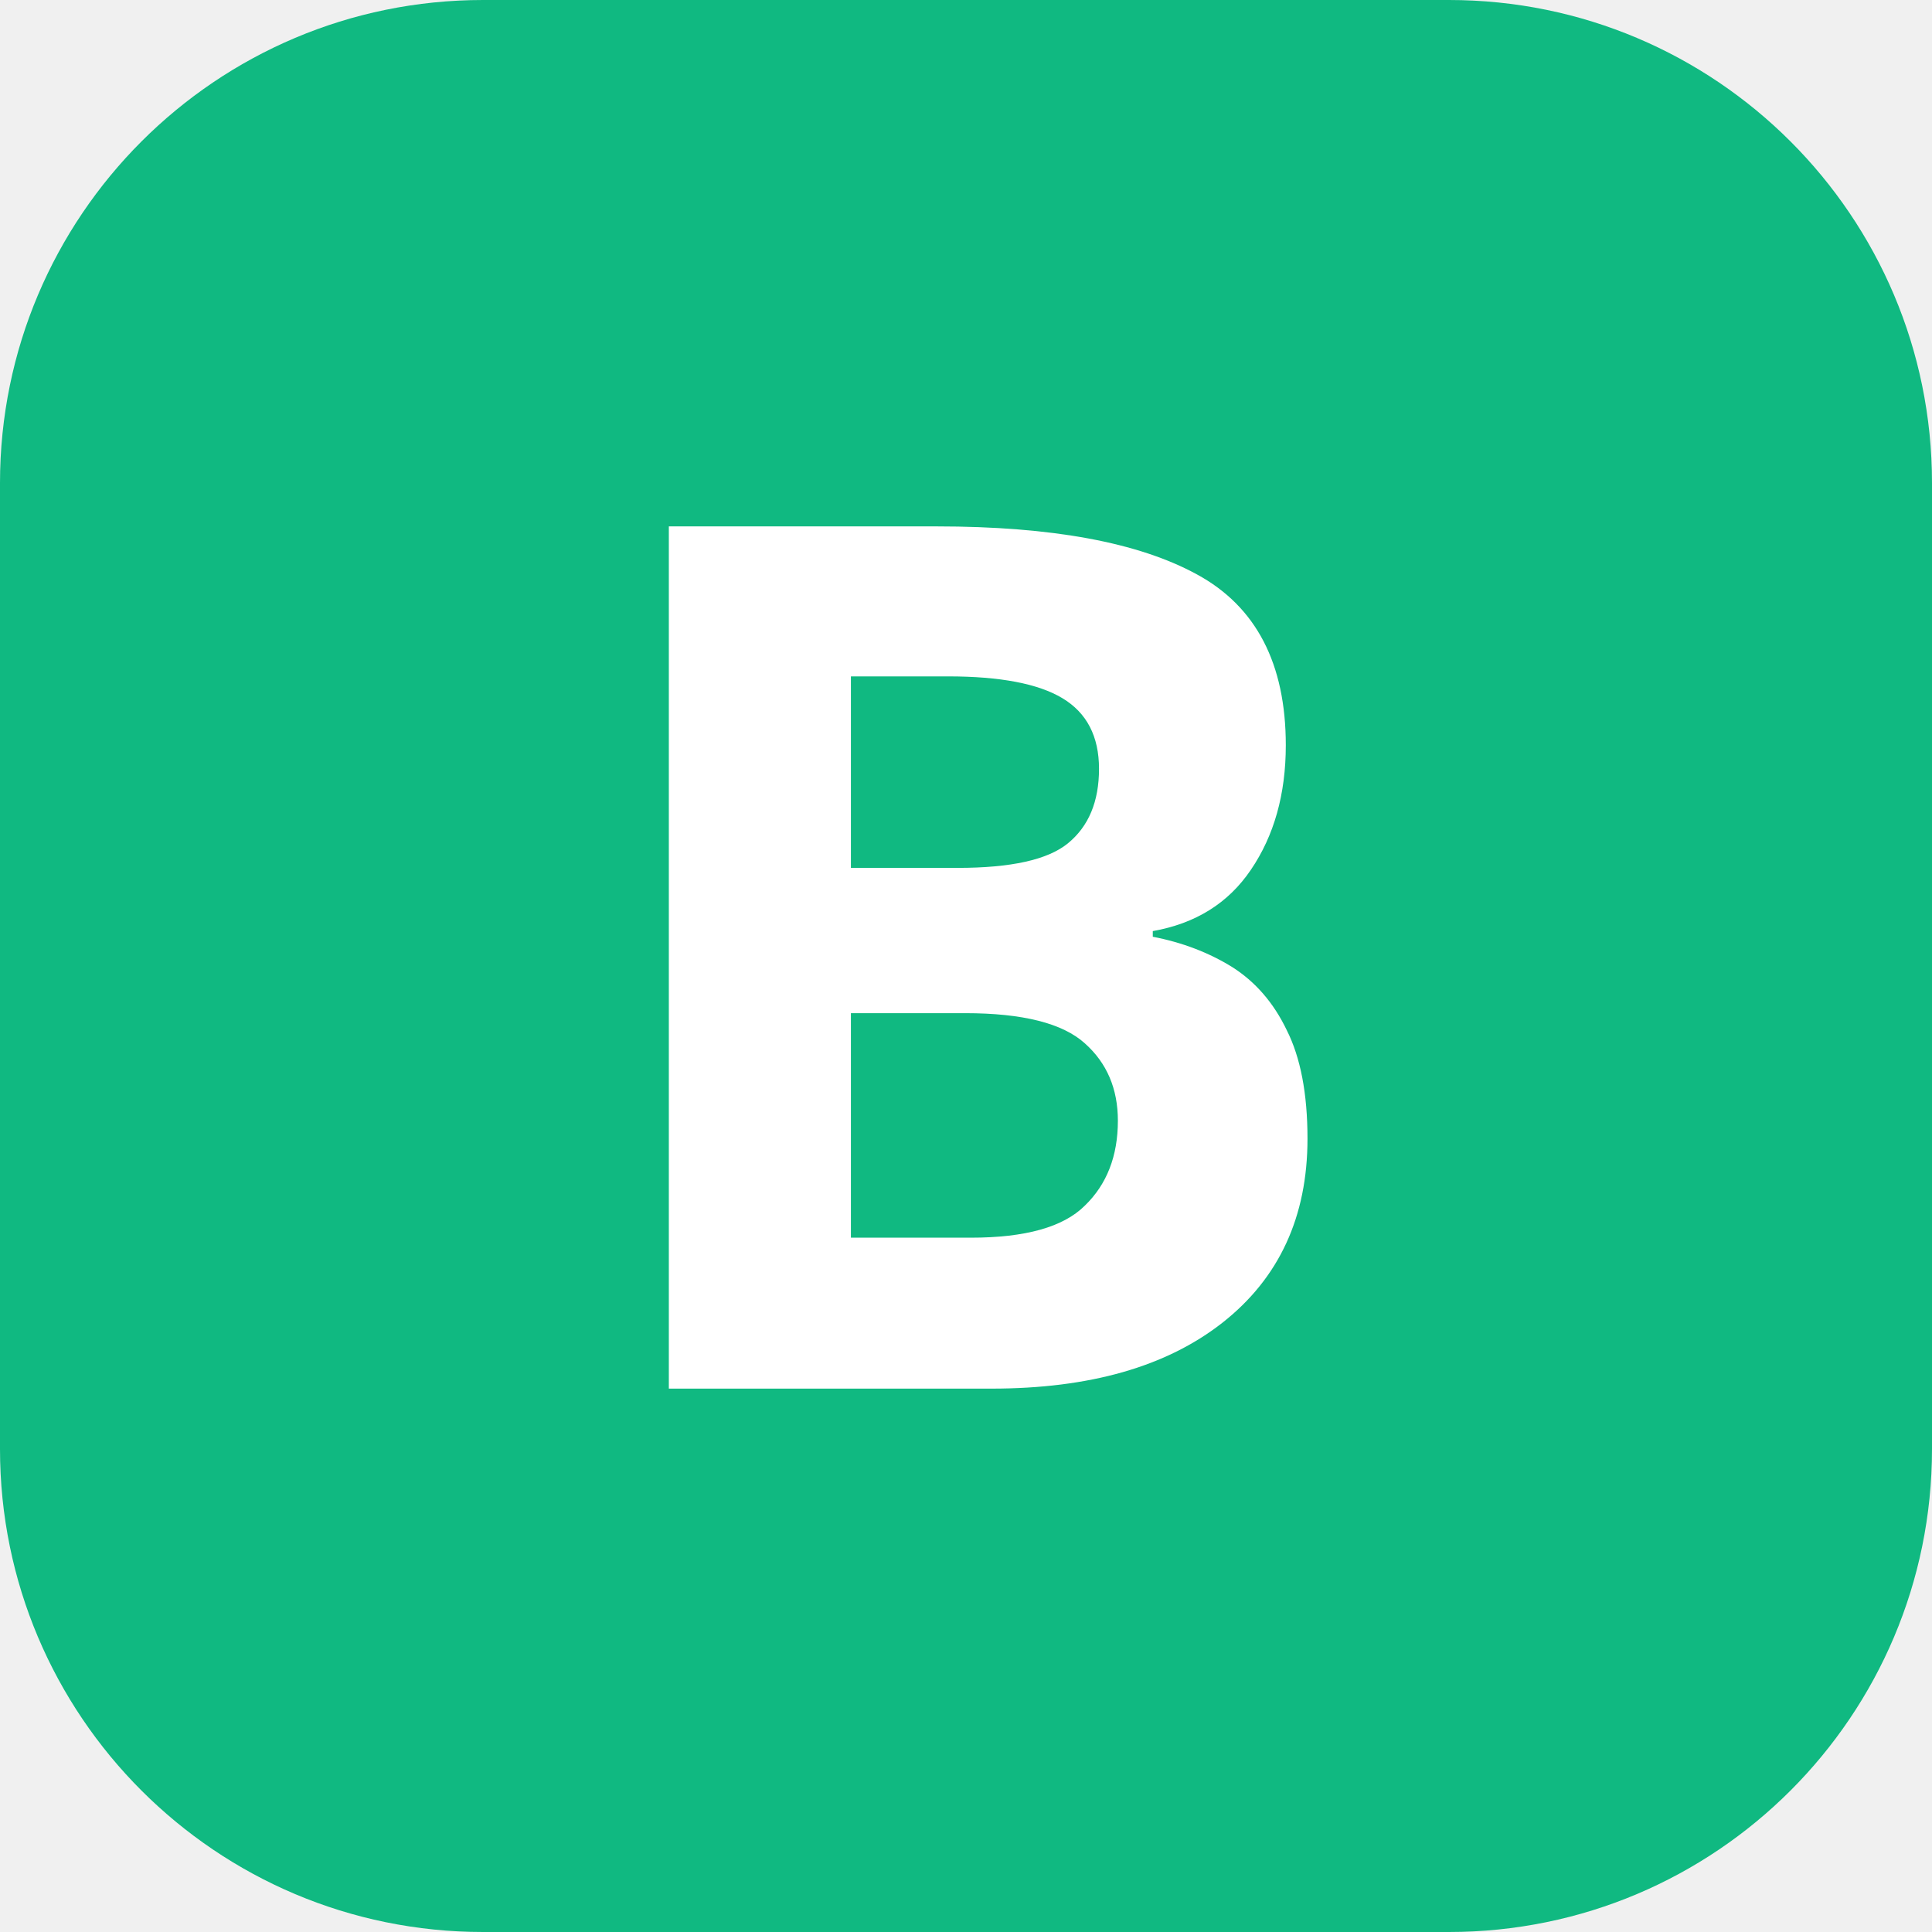
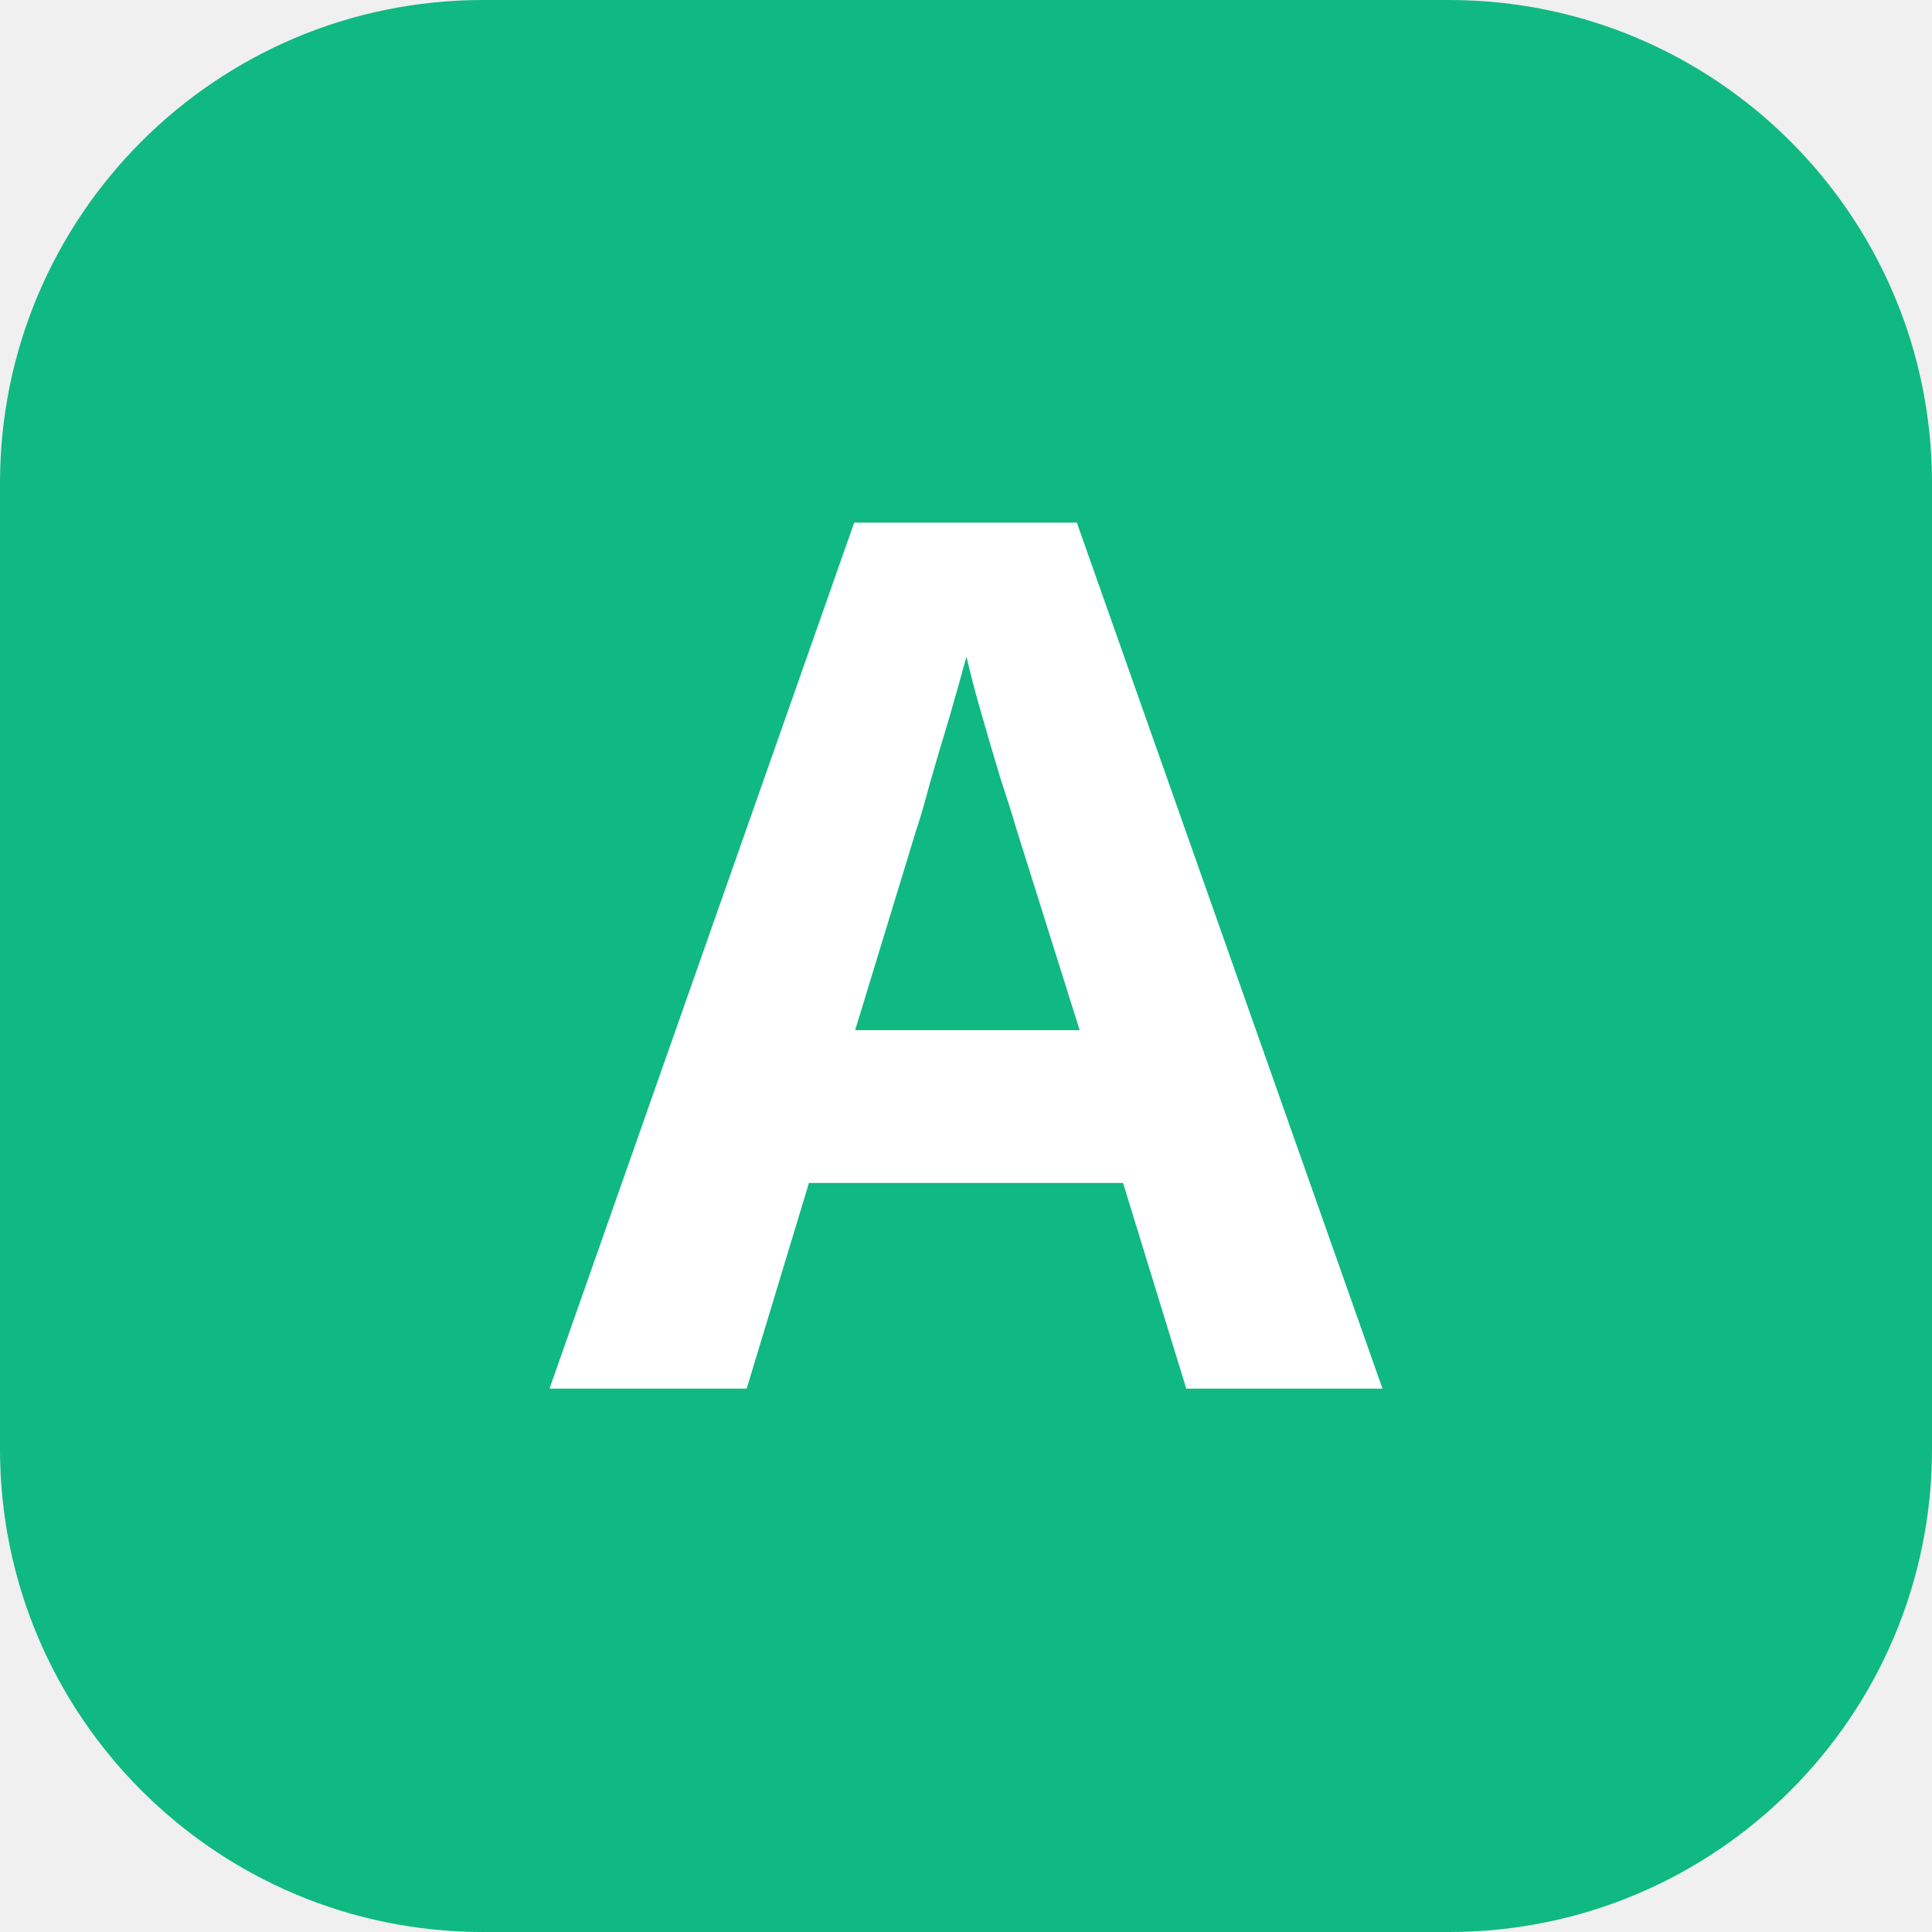
- <svg xmlns="http://www.w3.org/2000/svg" viewBox="0 0 32 32" role="img" aria-label="Backoffice">
+ <svg xmlns="http://www.w3.org/2000/svg" viewBox="0 0 32 32" role="img" aria-label="AgroGina">
  <rect width="32" height="32" rx="8" fill="#10b981" />
-   <text x="16" y="23" font-family="system-ui, sans-serif" font-size="20" font-weight="700" fill="#ffffff" text-anchor="middle">B</text>
+   <text x="16" y="23" font-family="system-ui, sans-serif" font-size="20" font-weight="700" fill="#ffffff" text-anchor="middle">A</text>
</svg>
